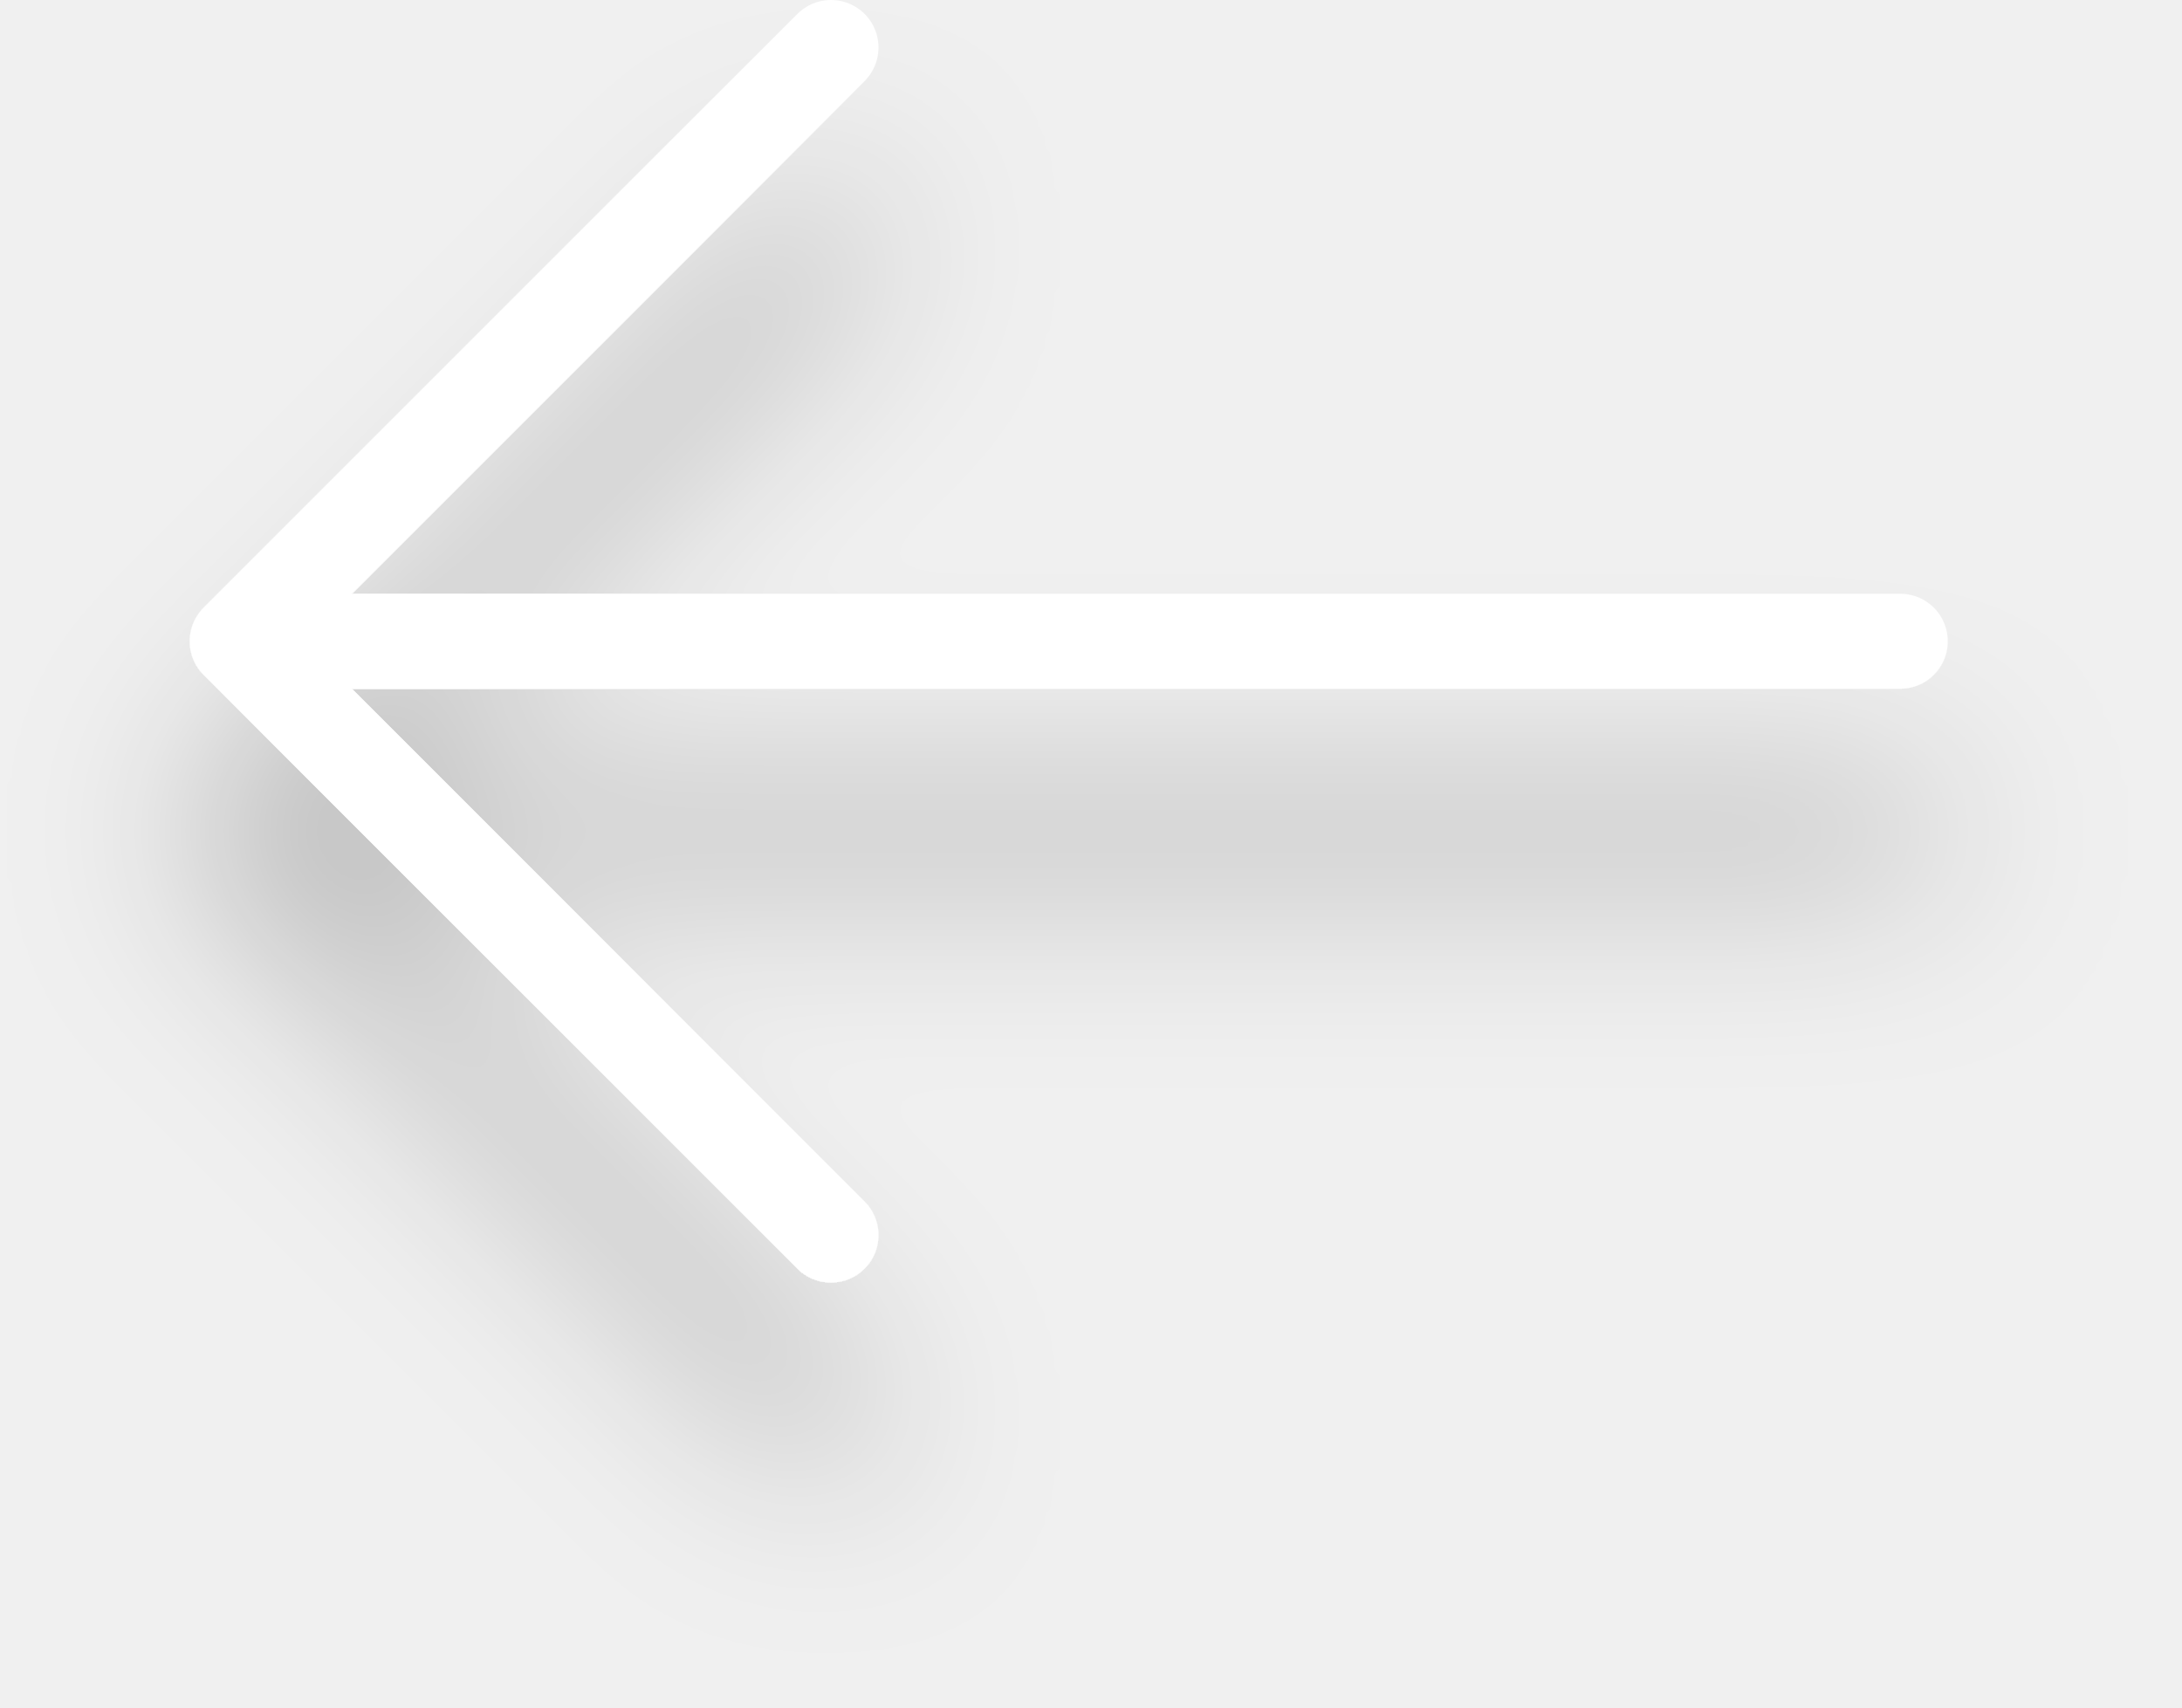
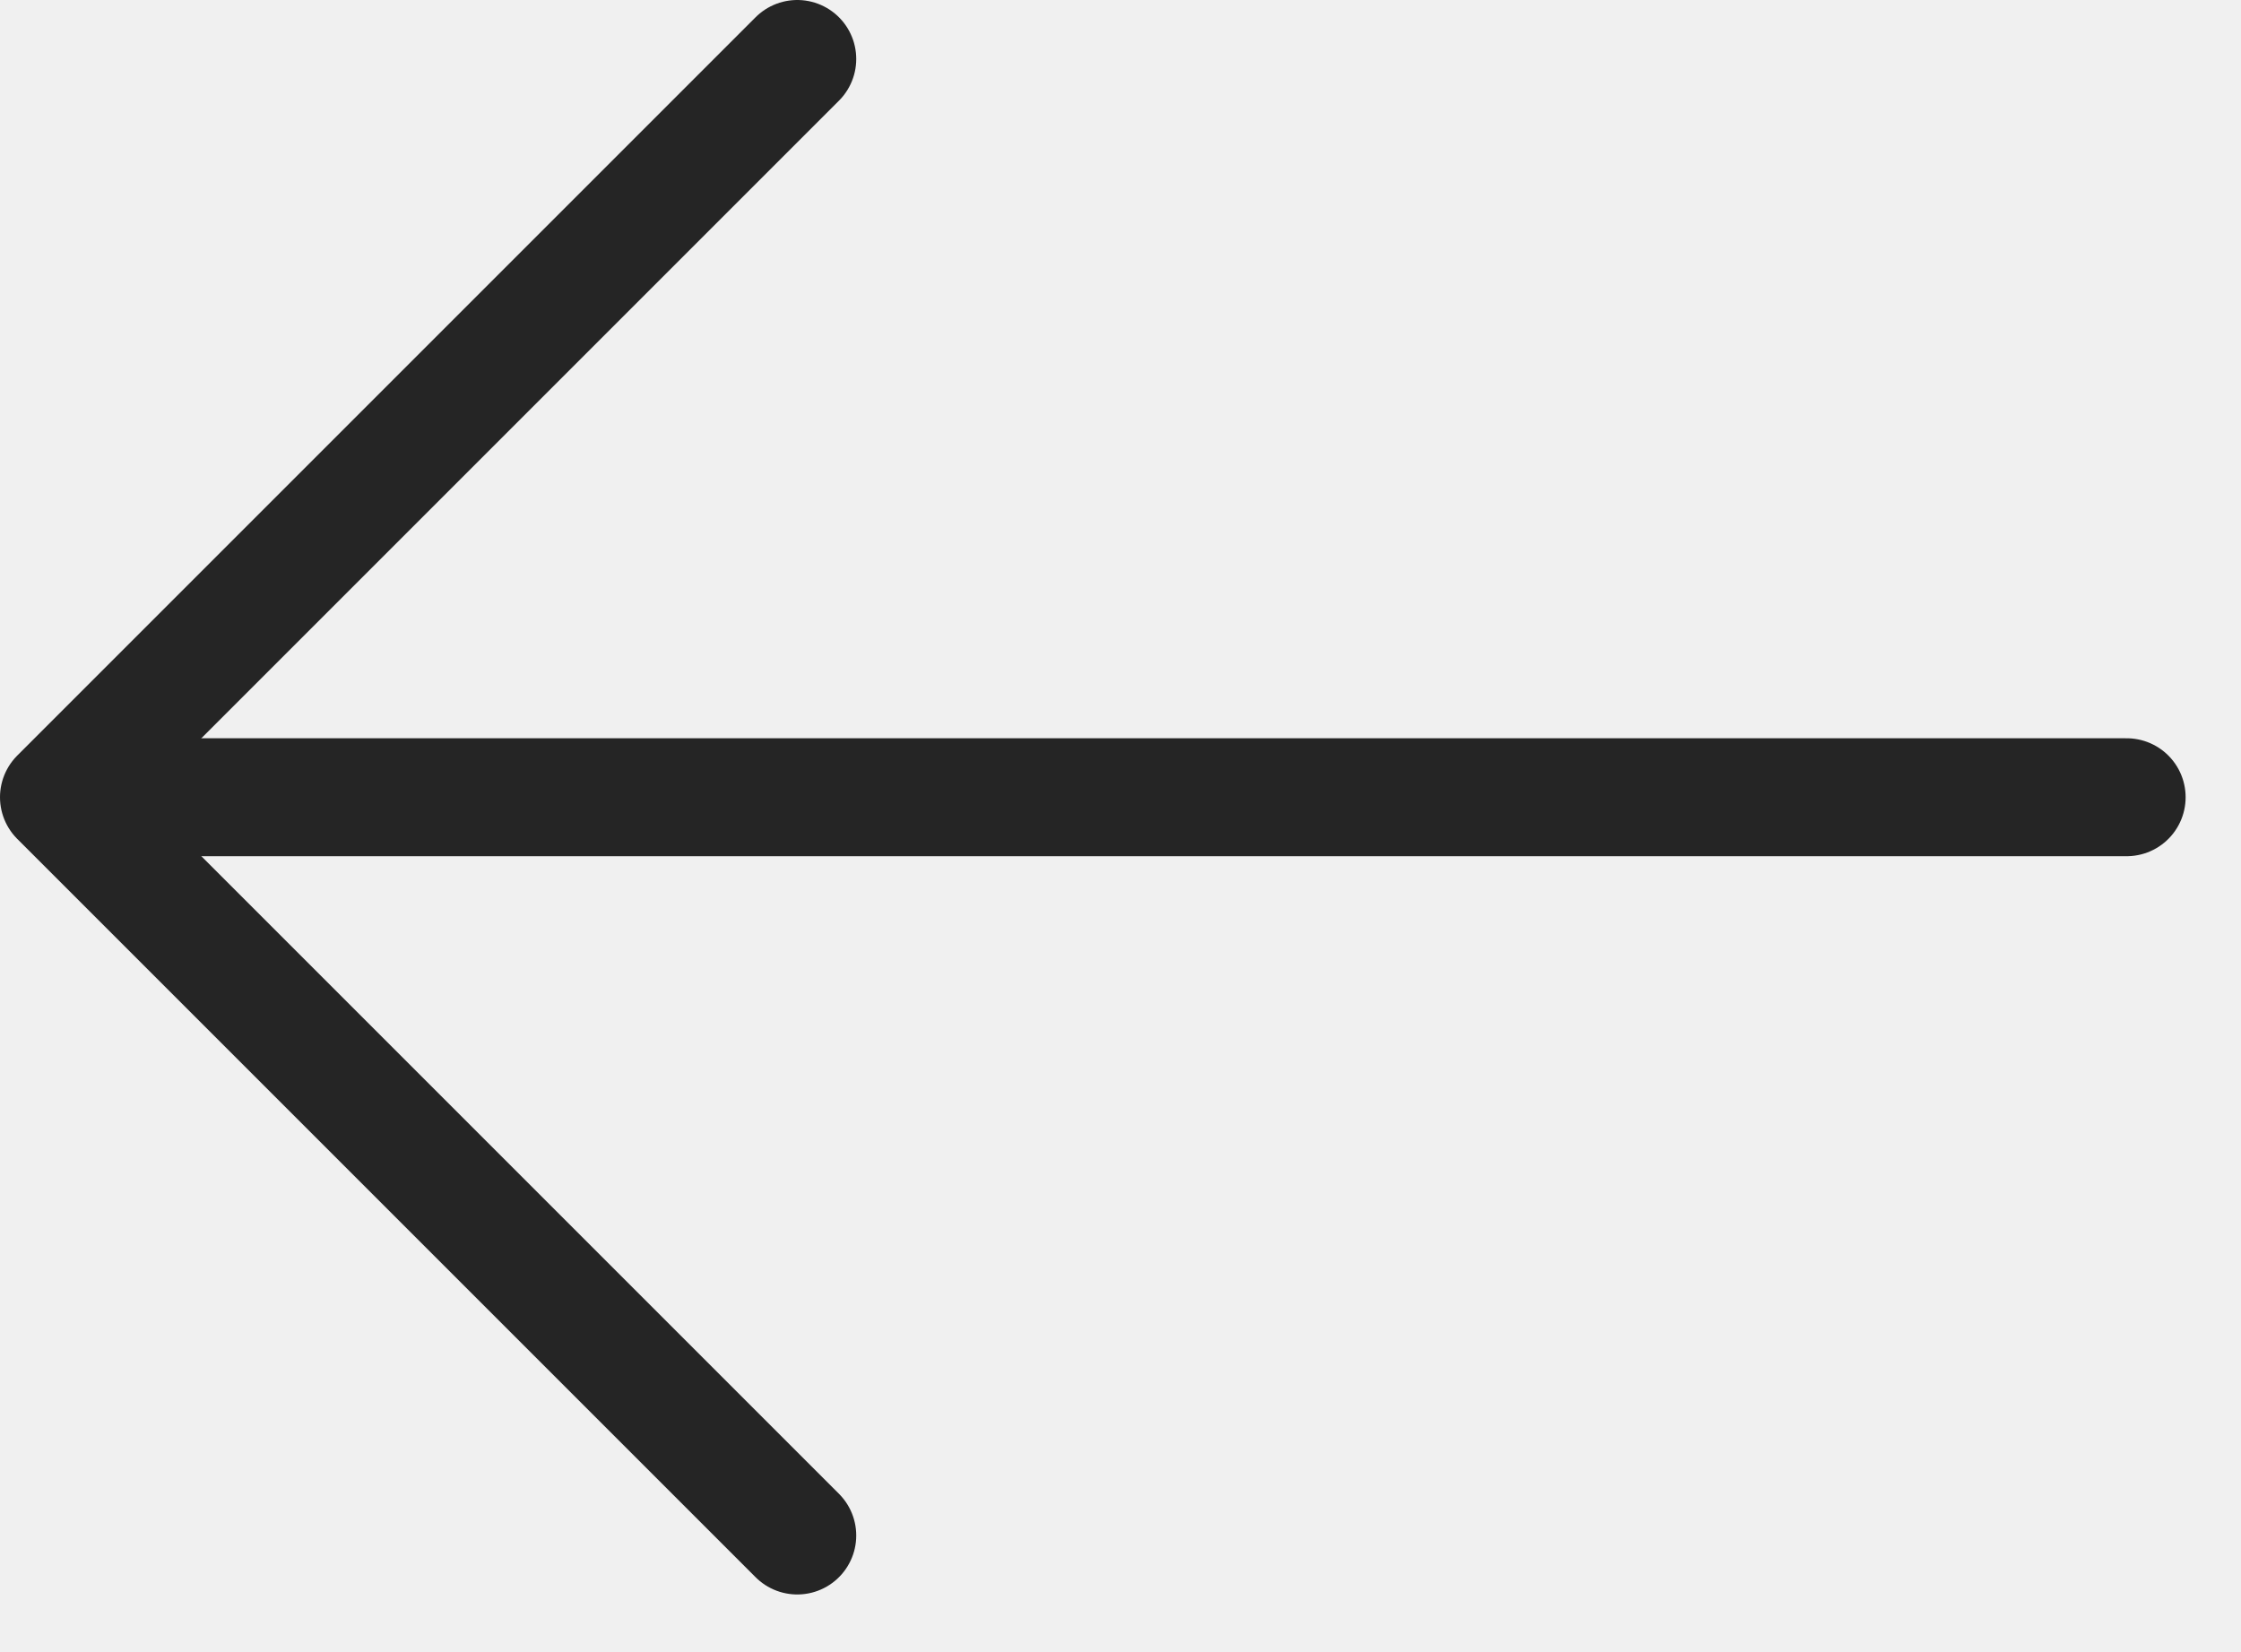
- <svg xmlns="http://www.w3.org/2000/svg" width="46" height="36" viewBox="0 0 46 36" fill="none">
-   <g filter="url(#filter0_d_40_196)">
-     <path d="M17.519 1L5 13.519L17.519 26.038" stroke="white" stroke-width="2" stroke-miterlimit="10" stroke-linecap="round" stroke-linejoin="round" />
-     <path d="M40.061 13.519H5.351" stroke="white" stroke-width="2" stroke-miterlimit="10" stroke-linecap="round" stroke-linejoin="round" />
-   </g>
-   <defs>
-     <filter id="filter0_d_40_196" x="0" y="0" width="45.061" height="35.038" filterUnits="userSpaceOnUse" color-interpolation-filters="sRGB">
-       <feFlood flood-opacity="0" result="BackgroundImageFix" />
-       <feColorMatrix in="SourceAlpha" type="matrix" values="0 0 0 0 0 0 0 0 0 0 0 0 0 0 0 0 0 0 127 0" result="hardAlpha" />
-       <feOffset dy="4" />
-       <feGaussianBlur stdDeviation="2" />
-       <feComposite in2="hardAlpha" operator="out" />
-       <feColorMatrix type="matrix" values="0 0 0 0 0 0 0 0 0 0 0 0 0 0 0 0 0 0 0.25 0" />
-       <feBlend mode="normal" in2="BackgroundImageFix" result="effect1_dropShadow_40_196" />
-       <feBlend mode="normal" in="SourceGraphic" in2="effect1_dropShadow_40_196" result="shape" />
-     </filter>
-   </defs>
+ <svg xmlns="http://www.w3.org/2000/svg" width="38" height="28" viewBox="0 0 38 28" fill="none">
+   <path d="M13.519 1L1 13.519L13.519 26.038" stroke="#252525" stroke-width="2" stroke-miterlimit="10" stroke-linecap="round" stroke-linejoin="round" />
+   <path d="M36.061 13.519H1.351" stroke="#252525" stroke-width="2" stroke-miterlimit="10" stroke-linecap="round" stroke-linejoin="round" />
</svg>
